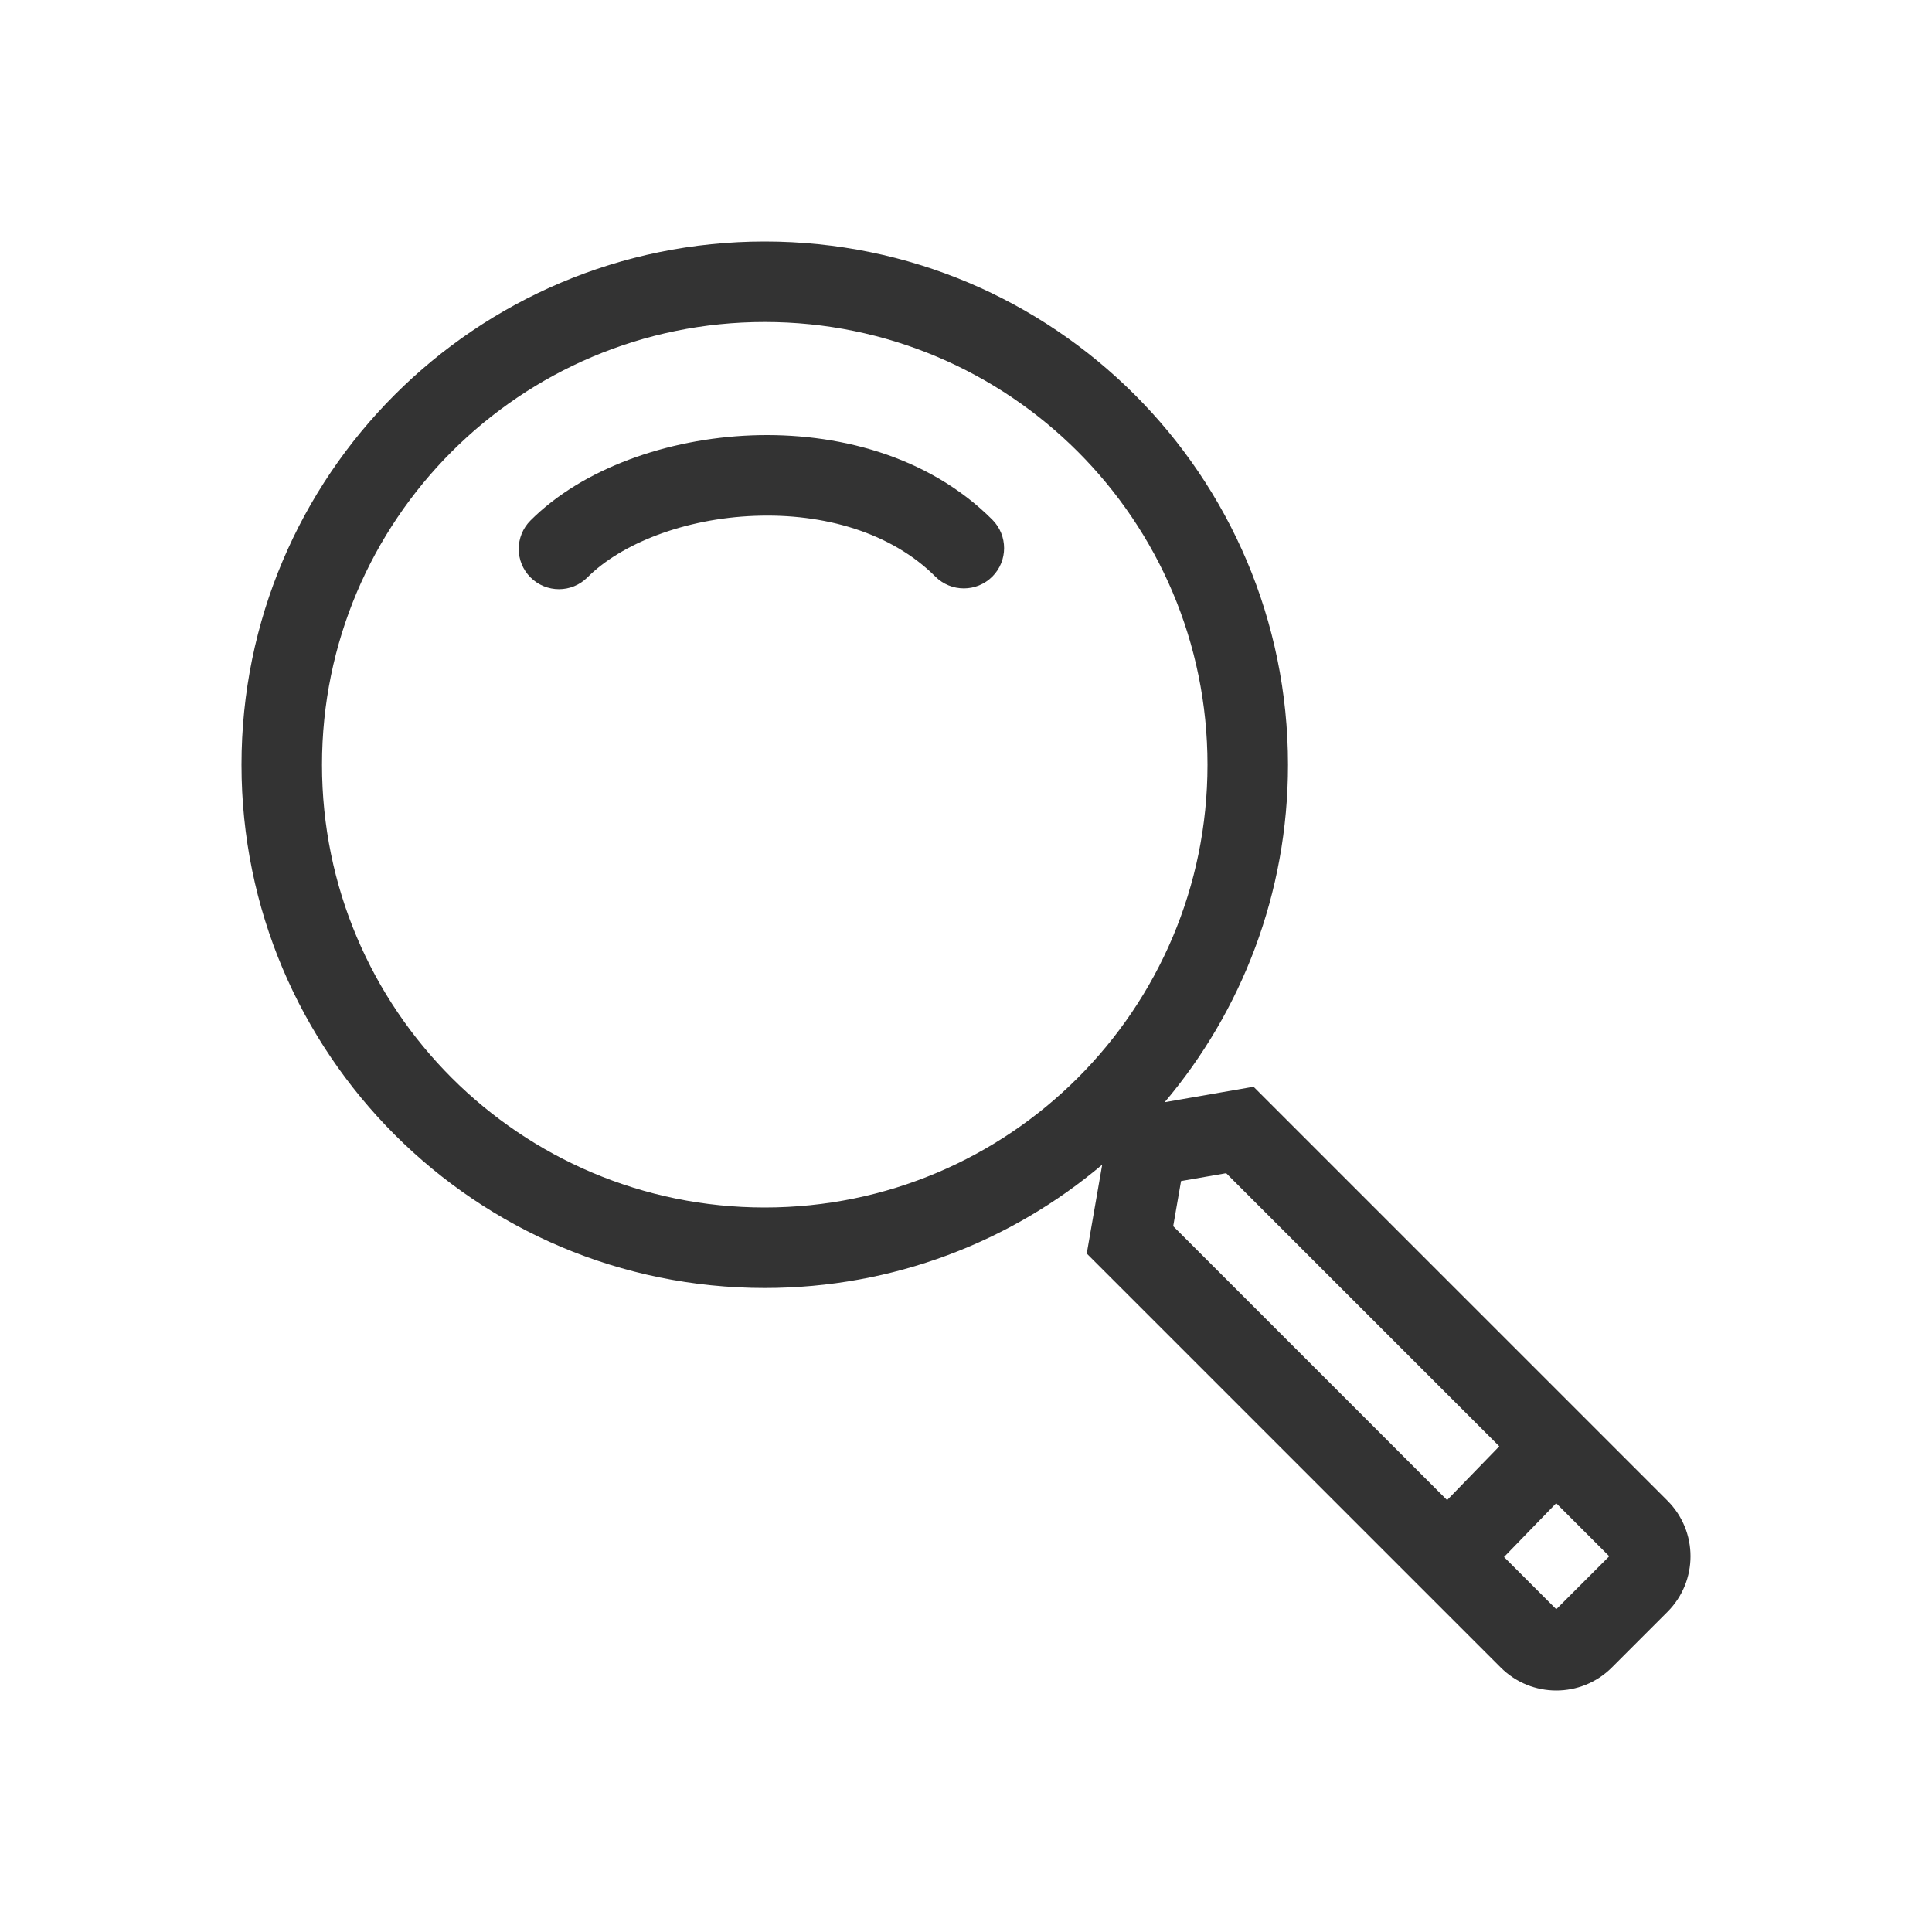
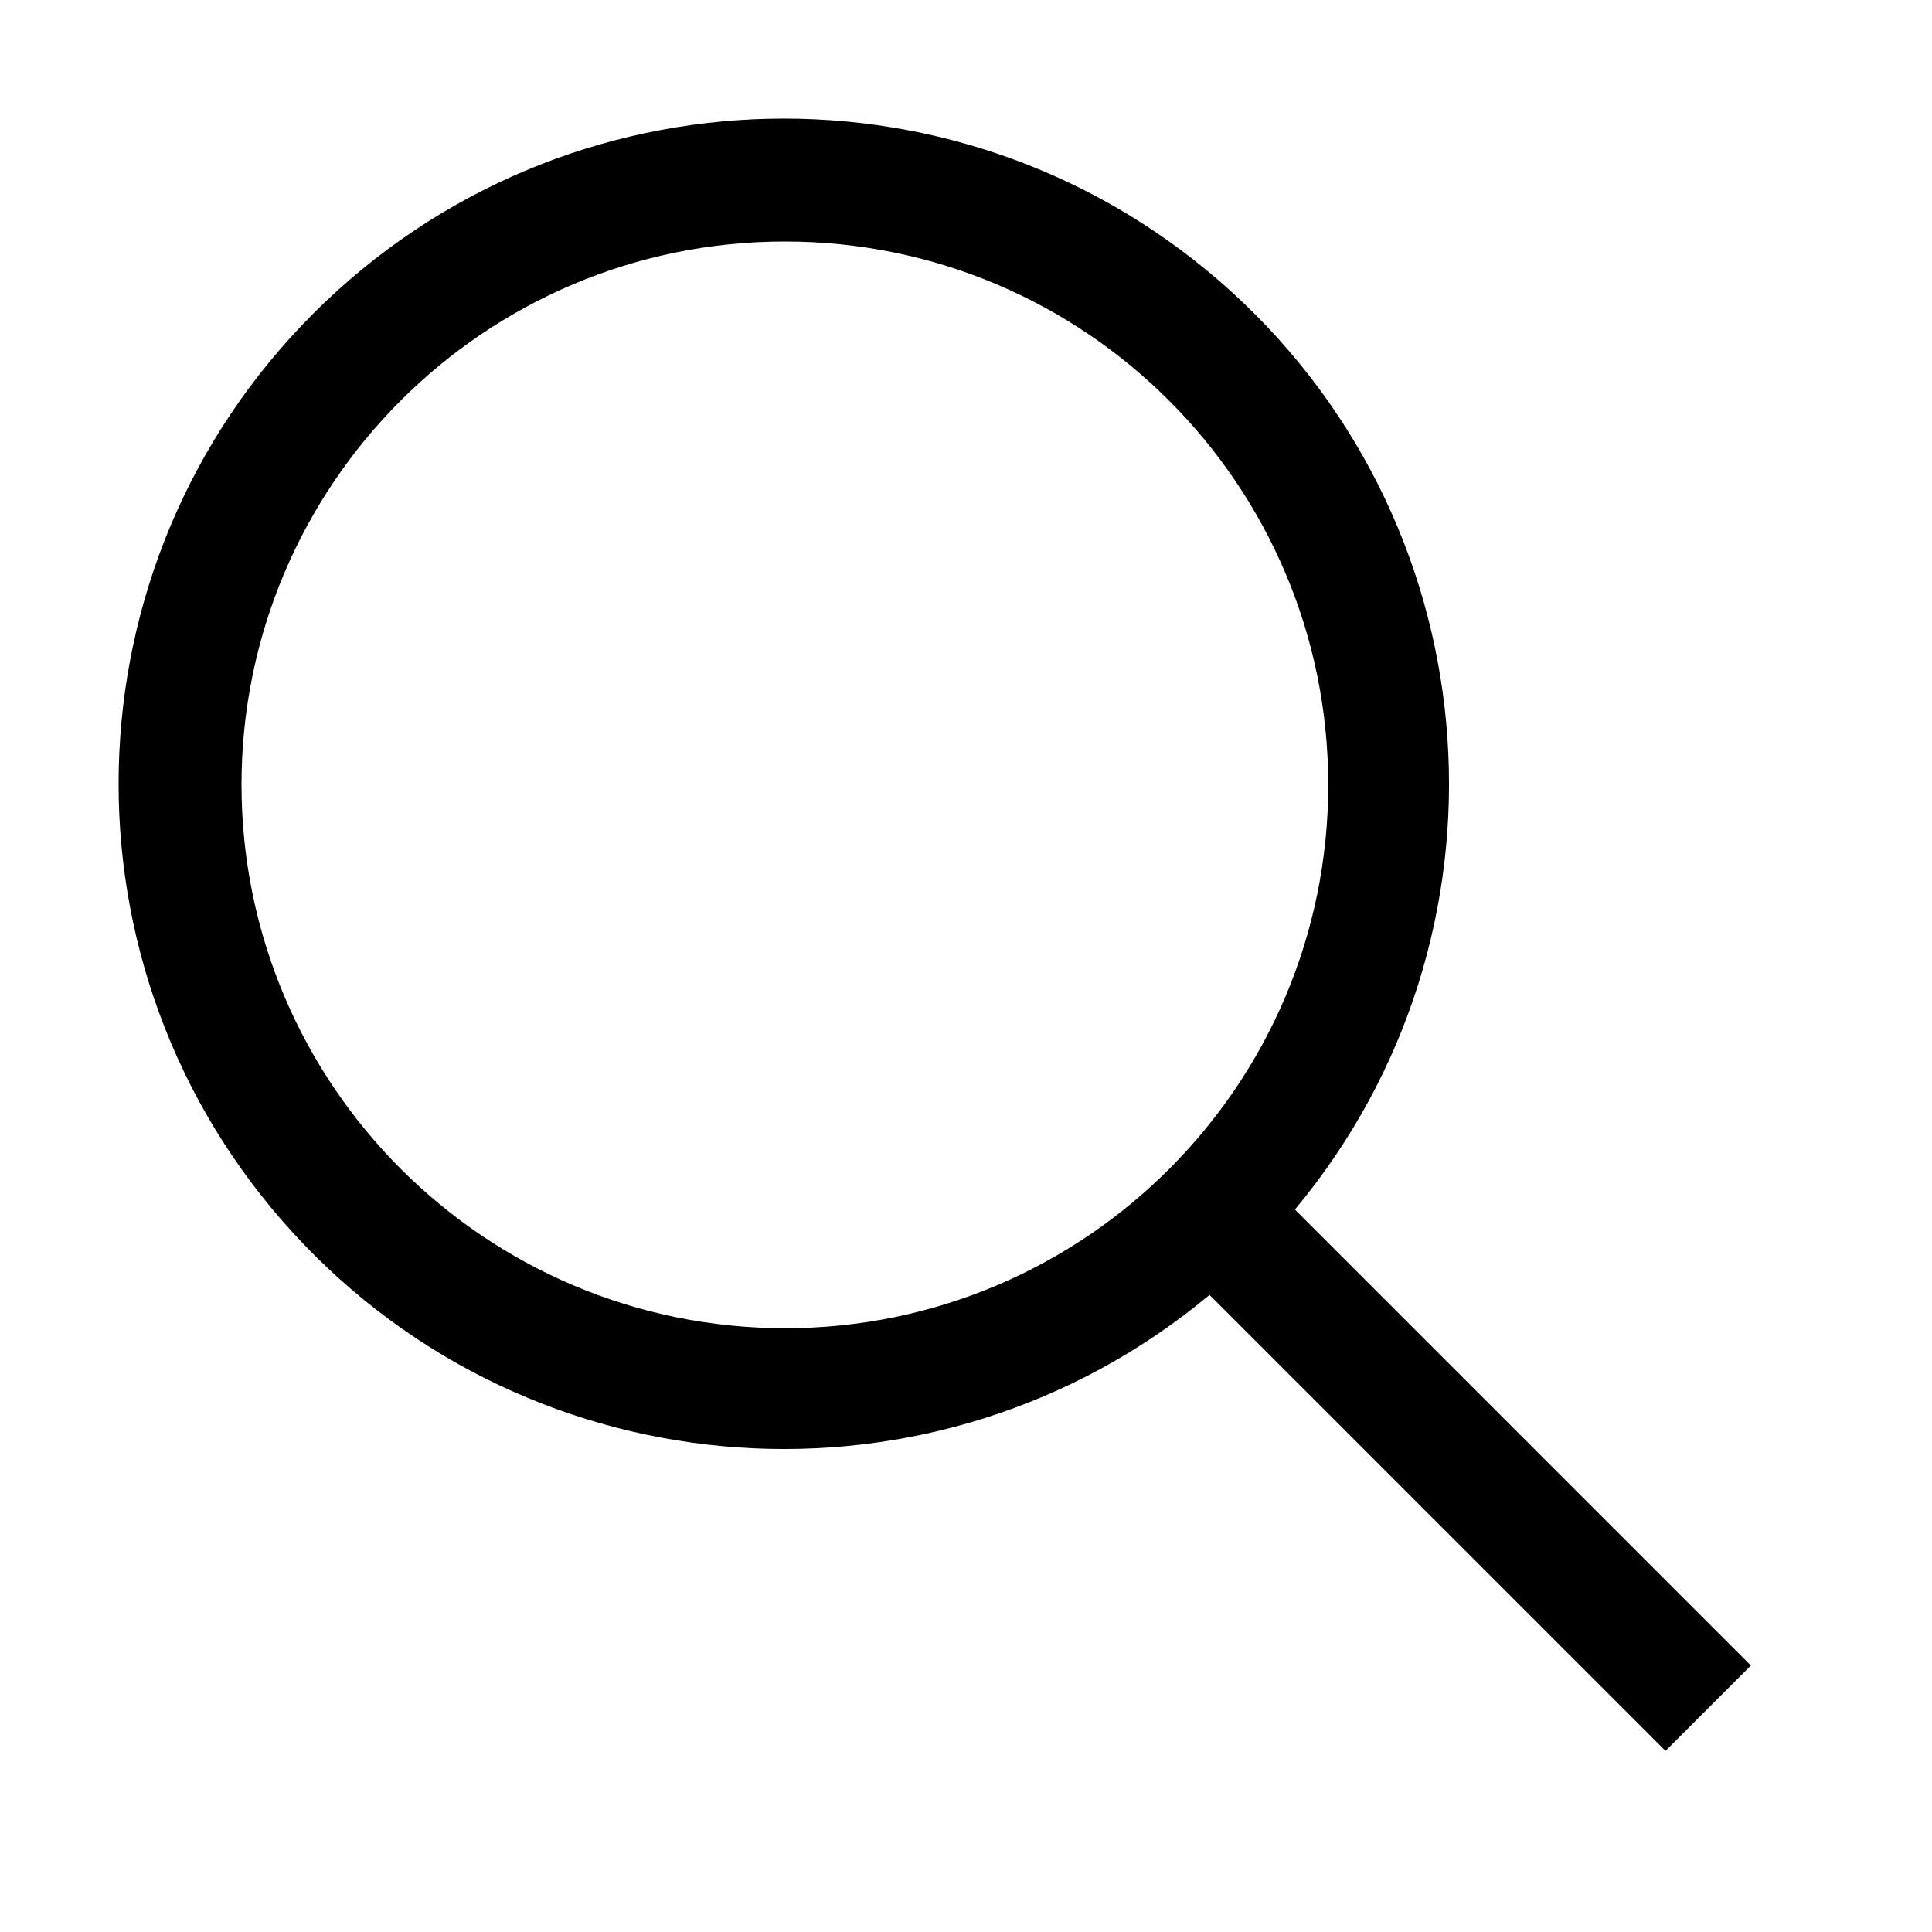
- <svg xmlns="http://www.w3.org/2000/svg" width="48" height="48" viewBox="0 0 48 48" fill="none">
-   <path d="M18.748 12.816C17.007 12.883 15.435 13.504 14.594 14.345C14.204 14.736 13.571 14.736 13.18 14.345C12.79 13.955 12.79 13.322 13.18 12.931C14.477 11.634 16.589 10.898 18.67 10.817C20.765 10.736 23.052 11.309 24.654 12.911C25.044 13.302 25.044 13.935 24.654 14.325C24.263 14.716 23.63 14.716 23.239 14.325C22.148 13.234 20.475 12.748 18.748 12.816Z" fill="#333333" />
-   <path fill-rule="evenodd" clip-rule="evenodd" d="M27.384 28.936C25.121 30.848 22.195 32 19 32C11.82 32 6 26.18 6 19C6 11.82 11.82 6 19 6C26.18 6 32 11.82 32 19C32 22.195 30.848 25.121 28.936 27.384L31.144 27L41.428 37.284C42.191 38.047 42.191 39.283 41.428 40.046L40.046 41.428C39.283 42.191 38.047 42.191 37.284 41.428L27 31.144L27.384 28.936ZM30 19C30 25.075 25.075 30 19 30C12.925 30 8 25.075 8 19C8 12.925 12.925 8 19 8C25.075 8 30 12.925 30 19ZM37.249 35.933L30.464 29.148L29.343 29.343L29.148 30.464L35.953 37.269L37.249 35.933ZM37.367 38.683L38.665 39.981L39.981 38.665L38.663 37.347L37.367 38.683Z" fill="#333333" />
+ <svg xmlns="http://www.w3.org/2000/svg" id="icon" width="32" height="32" viewBox="0 0 32 32">
+   <defs>
+     <style>
+       .cls-1 {
+         fill: none;
+       }
+     </style>
+   </defs>
+   <path d="M29,27.586l-7.552-7.552a11.018,11.018,0,1,0-1.414,1.414L27.586,29ZM4,13a9,9,0,1,1,9,9A9.01,9.01,0,0,1,4,13Z" transform="translate(0 0)" />
</svg>
